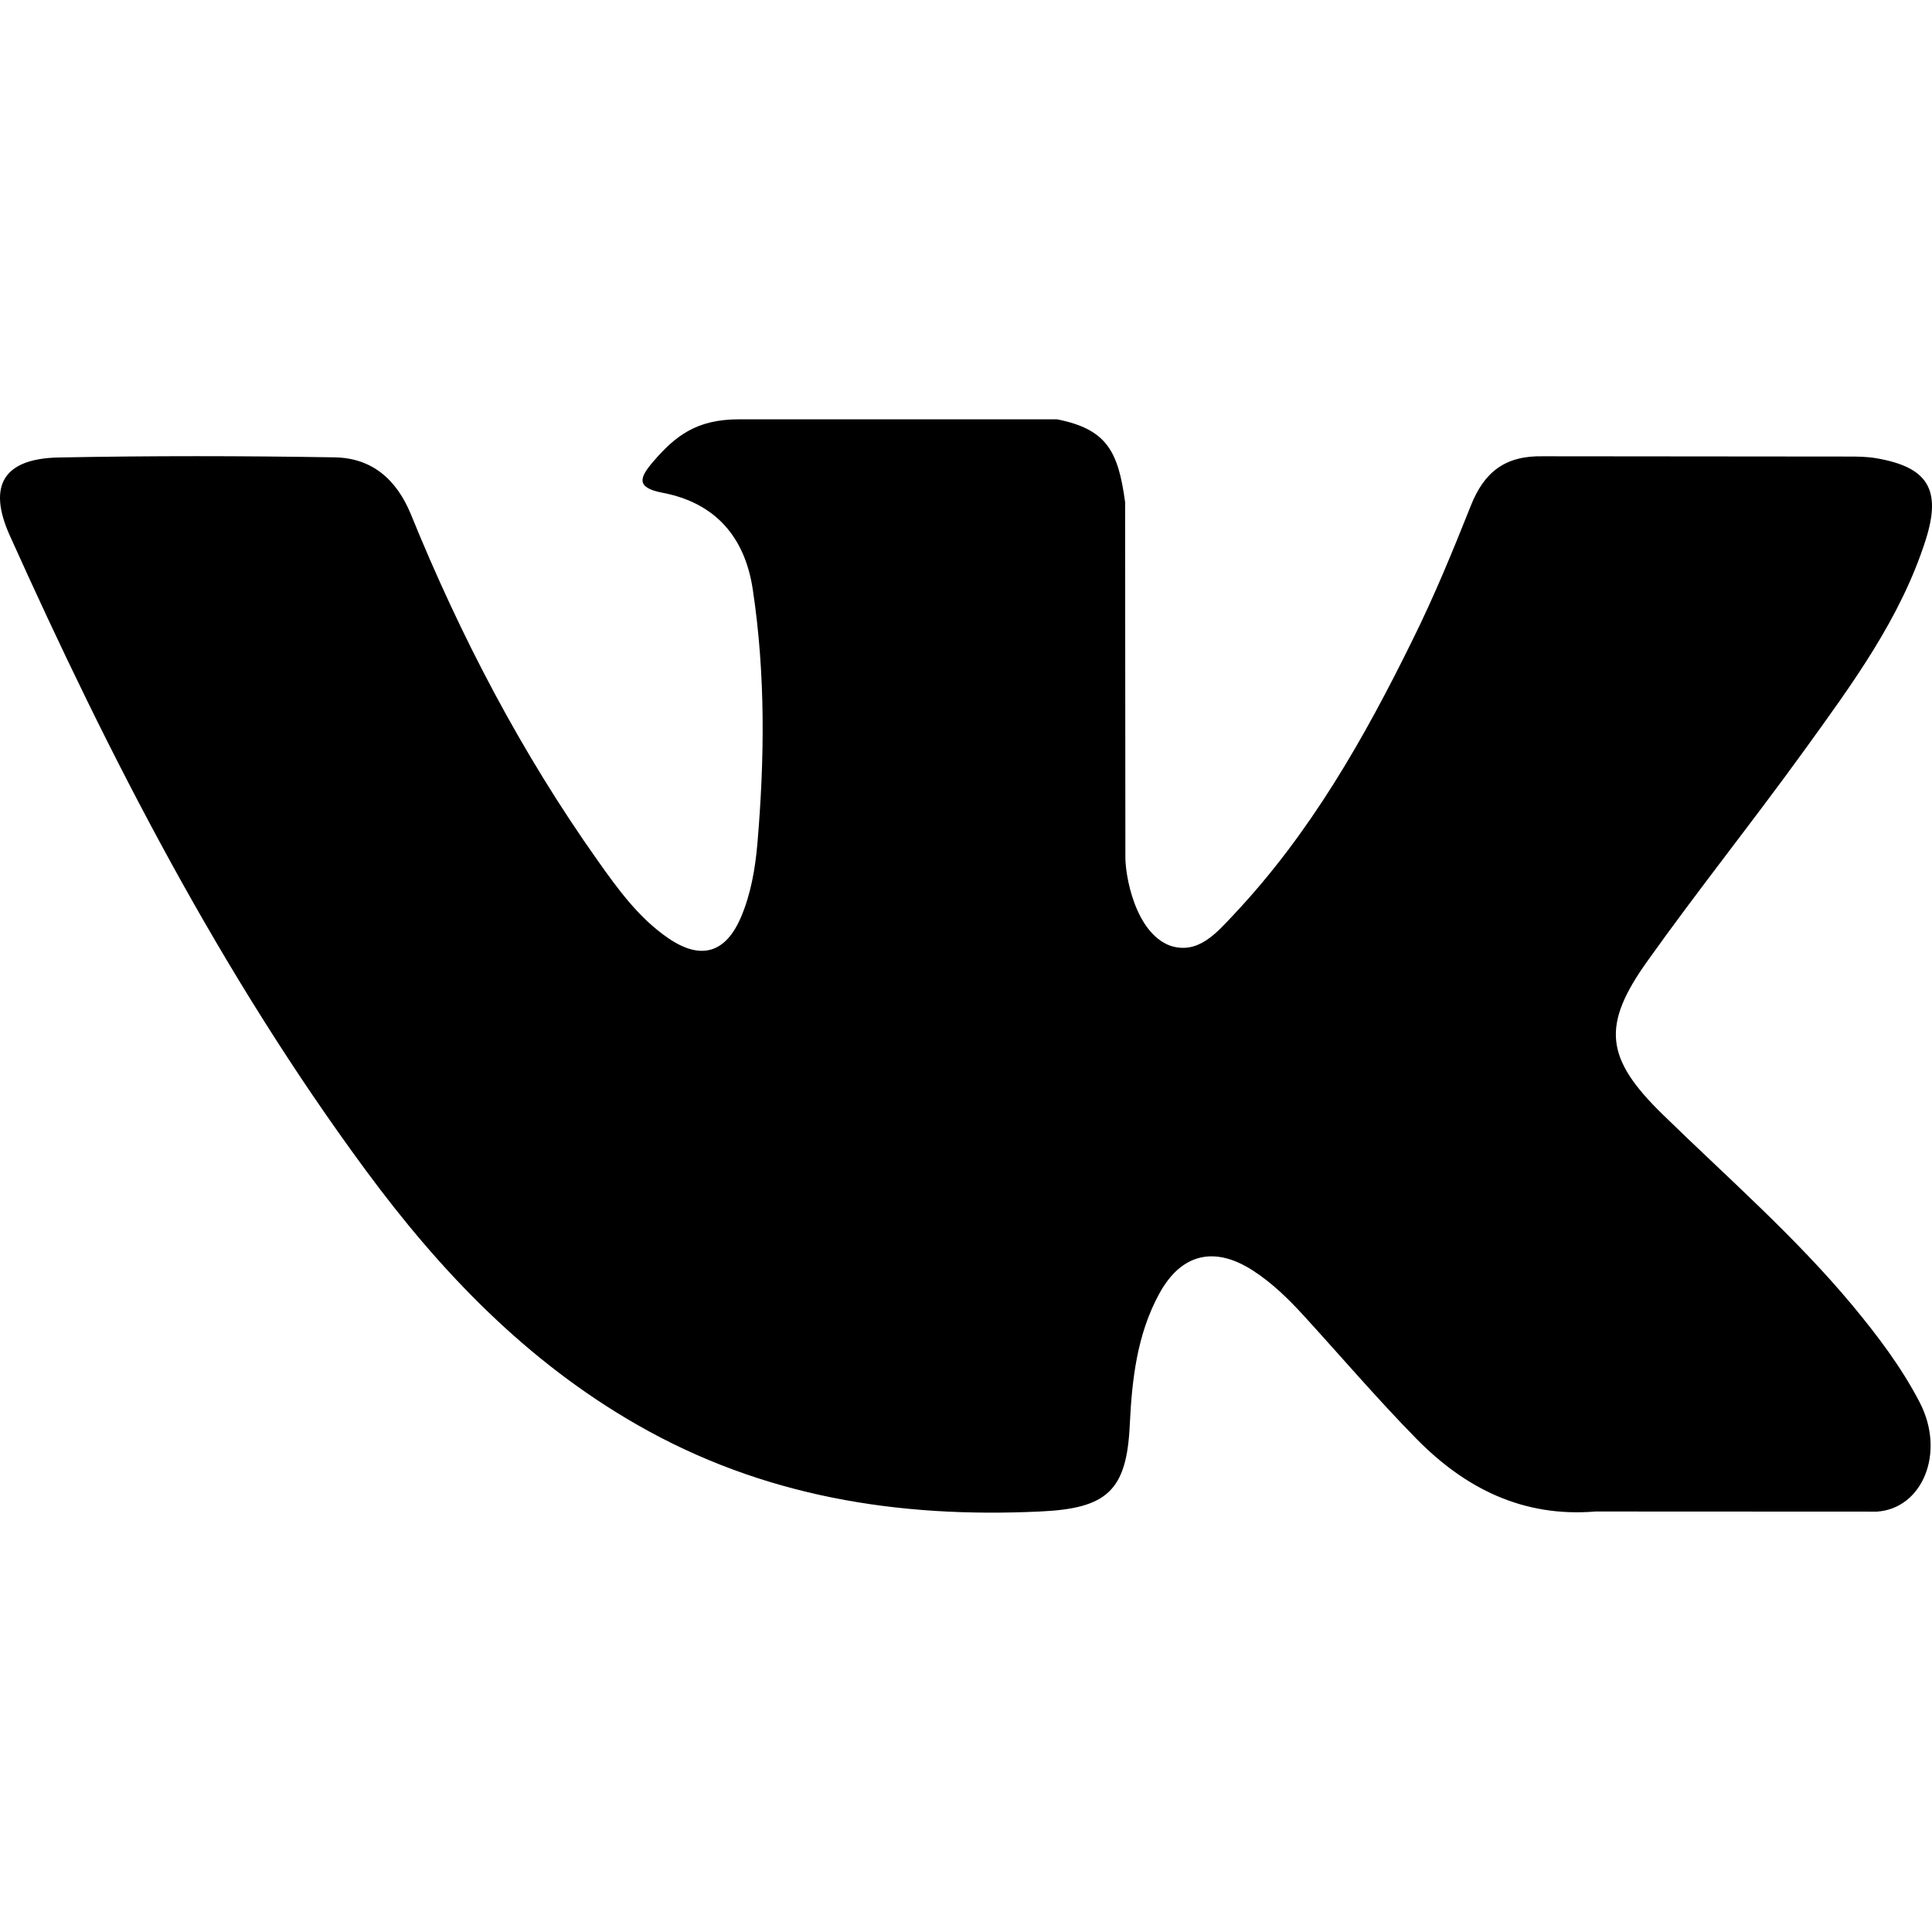
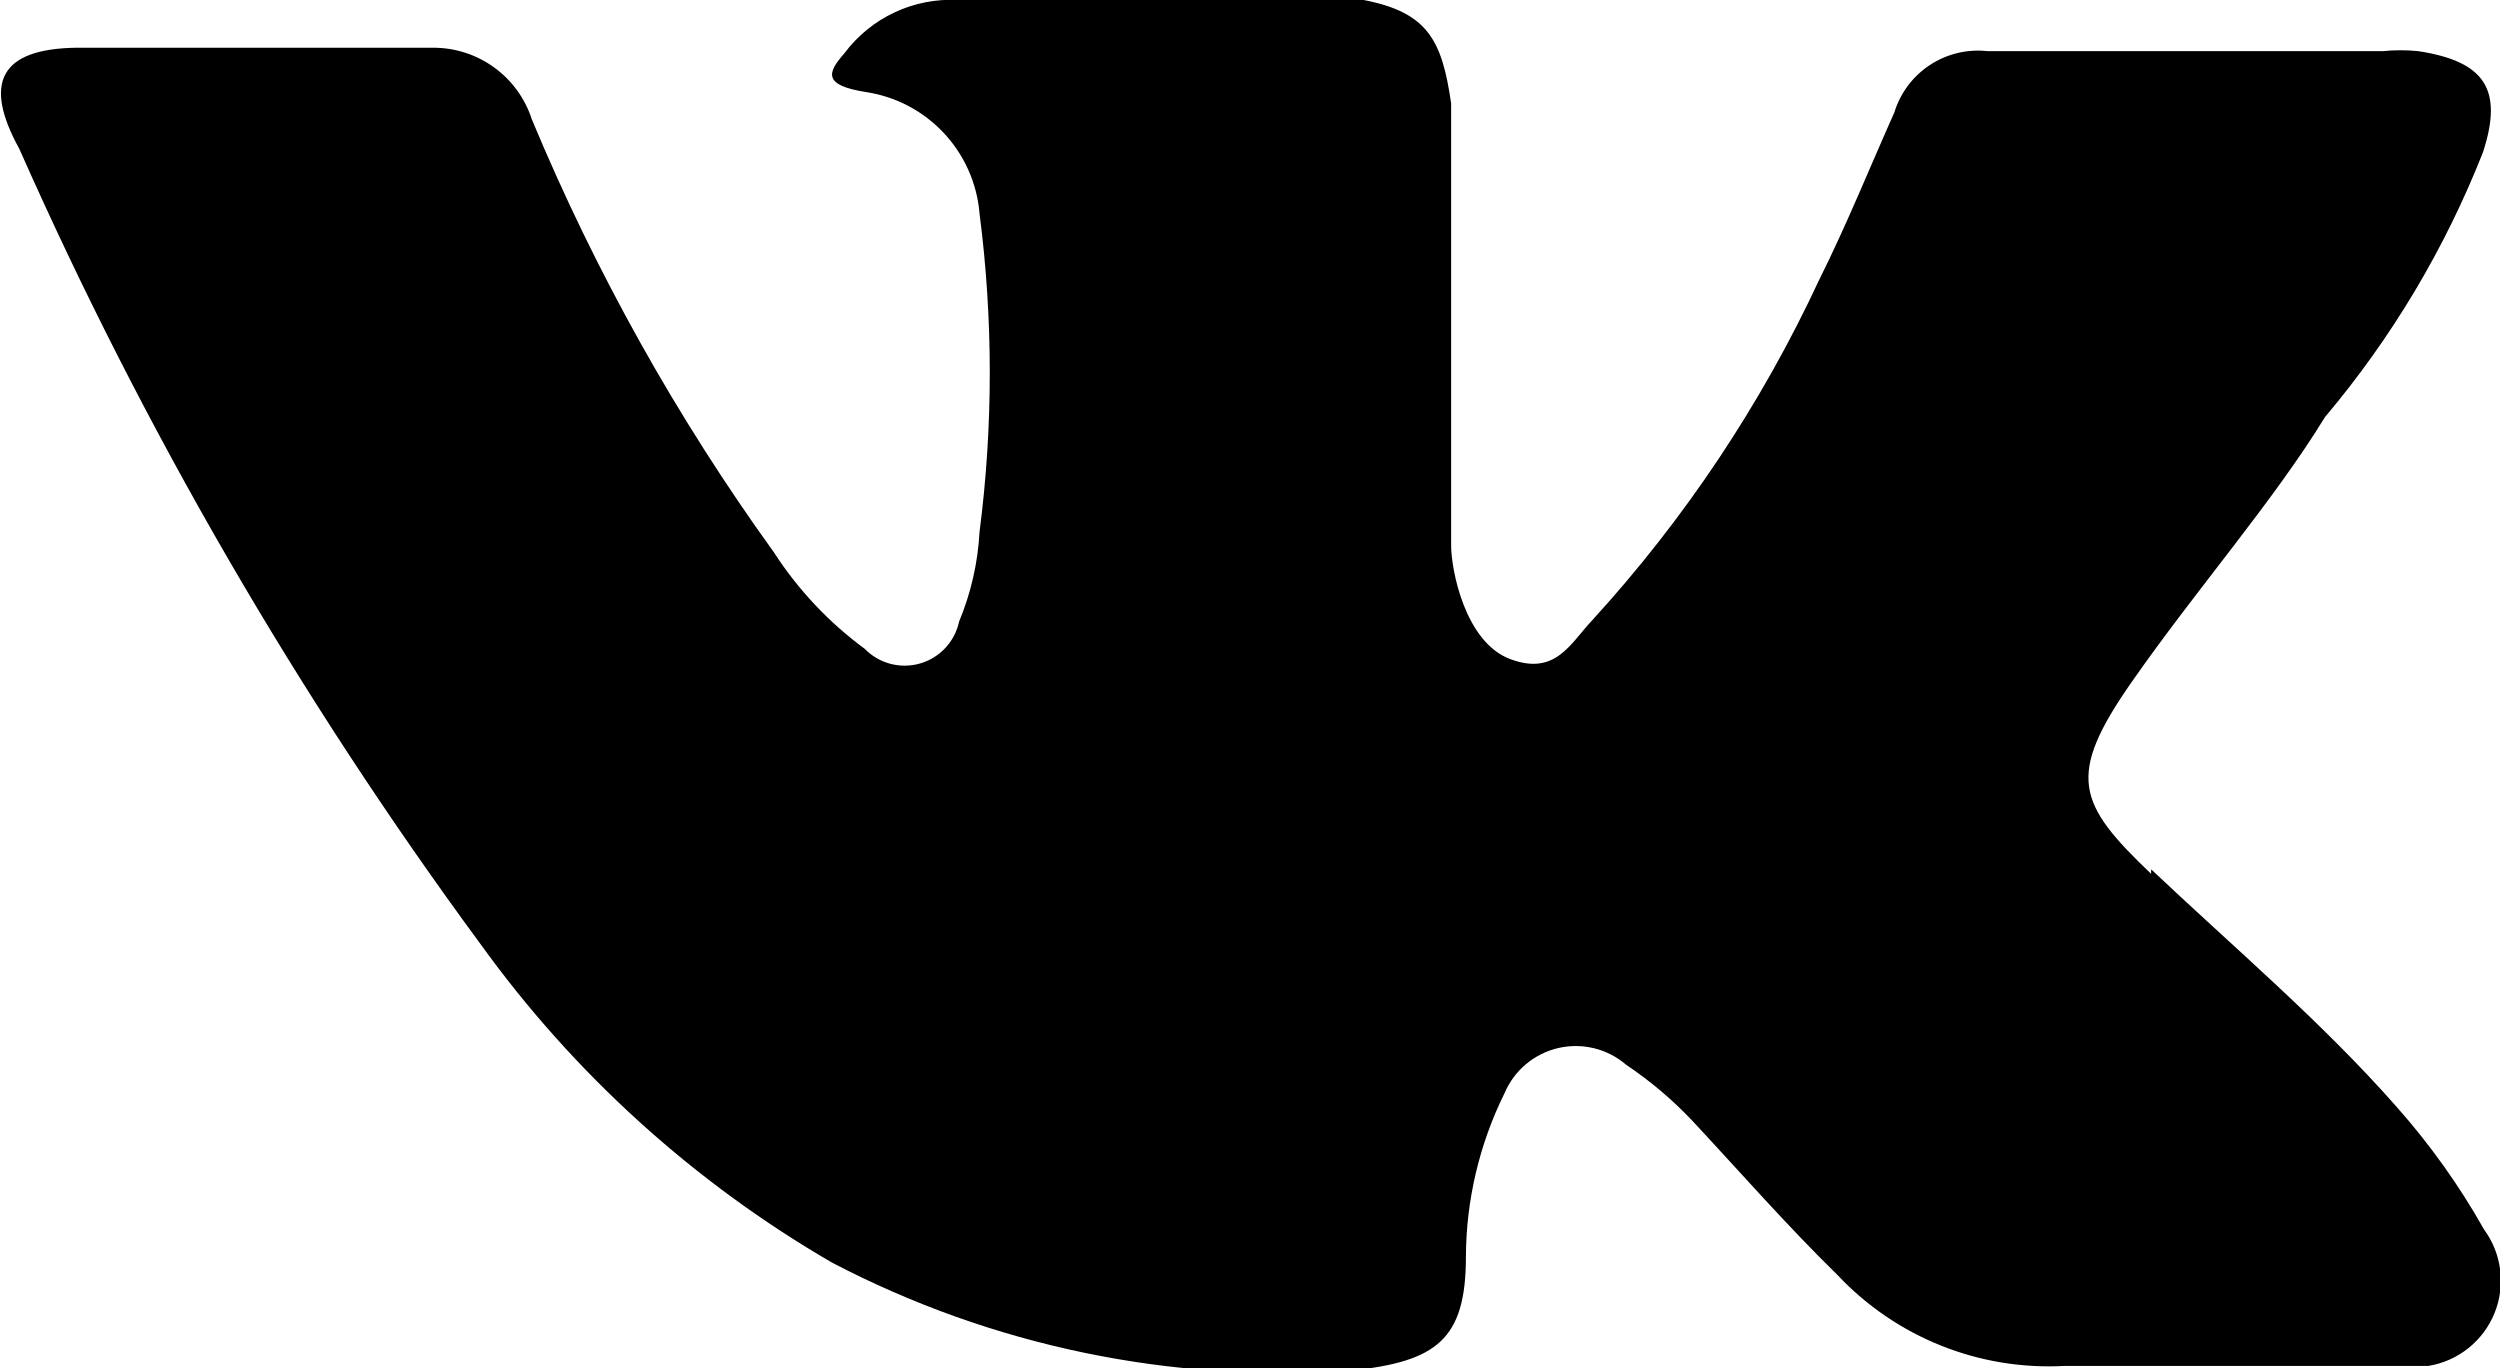
- <svg xmlns="http://www.w3.org/2000/svg" version="1.1" id="Layer_1" x="0px" y="0px" viewBox="0 0 304.36 304.36" style="enable-background:new 0 0 304.36 304.36;" xml:space="preserve">
-   <g id="XMLID_1_">
-     <path id="XMLID_807_" style="fill-rule:evenodd;clip-rule:evenodd;" d="M261.945,175.576c10.096,9.857,20.752,19.131,29.807,29.982   c4,4.822,7.787,9.798,10.684,15.394c4.105,7.955,0.387,16.709-6.746,17.184l-44.34-0.02c-11.436,0.949-20.559-3.655-28.23-11.474   c-6.139-6.253-11.824-12.908-17.727-19.372c-2.42-2.642-4.953-5.128-7.979-7.093c-6.053-3.929-11.307-2.726-14.766,3.587   c-3.523,6.421-4.322,13.531-4.668,20.687c-0.475,10.441-3.631,13.186-14.119,13.664c-22.414,1.057-43.686-2.334-63.447-13.641   c-17.422-9.968-30.932-24.04-42.691-39.971C34.828,153.482,17.295,119.395,1.537,84.353C-2.01,76.458,0.584,72.22,9.295,72.07   c14.465-0.281,28.928-0.261,43.41-0.02c5.879,0.086,9.771,3.458,12.041,9.012c7.826,19.243,17.402,37.551,29.422,54.521   c3.201,4.518,6.465,9.036,11.113,12.216c5.142,3.521,9.057,2.354,11.476-3.374c1.535-3.632,2.207-7.544,2.553-11.434   c1.146-13.383,1.297-26.743-0.713-40.079c-1.234-8.323-5.922-13.711-14.227-15.286c-4.238-0.803-3.607-2.38-1.555-4.799   c3.564-4.172,6.916-6.769,13.598-6.769h50.111c7.889,1.557,9.641,5.101,10.721,13.039l0.043,55.663   c-0.086,3.073,1.535,12.192,7.07,14.226c4.43,1.448,7.35-2.096,10.008-4.905c11.998-12.734,20.561-27.783,28.211-43.366   c3.395-6.852,6.314-13.968,9.143-21.078c2.096-5.276,5.385-7.872,11.328-7.757l48.229,0.043c1.43,0,2.877,0.021,4.262,0.258   c8.127,1.385,10.354,4.881,7.844,12.817c-3.955,12.451-11.65,22.827-19.174,33.251c-8.043,11.129-16.645,21.877-24.621,33.072   C252.26,161.544,252.842,166.697,261.945,175.576L261.945,175.576z M261.945,175.576" />
-   </g>
-   <g>
- </g>
-   <g>
- </g>
-   <g>
- </g>
-   <g>
- </g>
-   <g>
- </g>
-   <g>
- </g>
-   <g>
- </g>
-   <g>
- </g>
-   <g>
- </g>
-   <g>
- </g>
-   <g>
- </g>
-   <g>
- </g>
-   <g>
- </g>
-   <g>
- </g>
-   <g>
- </g>
+ <svg xmlns="http://www.w3.org/2000/svg" viewBox="0 0 22 12.03">
+   <path d="M18.93,7.65c.73.69,1.5,1.34,2.16,2.09a6.25,6.25,0,0,1,.77,1.08.76.76,0,0,1-.49,1.2h-3.2a2.55,2.55,0,0,1-2-.8c-.45-.44-.86-.91-1.28-1.36a3.42,3.42,0,0,0-.58-.49.68.68,0,0,0-1.07.25,3.28,3.28,0,0,0-.34,1.44c0,.73-.26.92-1,1a8.54,8.54,0,0,1-4.58-.95,10,10,0,0,1-3.09-2.8,37.24,37.24,0,0,1-4.06-7C-.15.73,0,.43.67.42c1,0,2.09,0,3.14,0a.91.91,0,0,1,.87.63A19,19,0,0,0,6.81,4.86a3.23,3.23,0,0,0,.8.85.49.49,0,0,0,.83-.24,2.39,2.39,0,0,0,.18-.79,10.93,10.93,0,0,0,0-2.8,1.18,1.18,0,0,0-1-1.07C7.24.75,7.28.64,7.43.47a1.17,1.17,0,0,1,1-.47H12c.57.11.69.36.77.91V4.8c0,.21.12.85.52,1s.53-.14.72-.34a11.86,11.86,0,0,0,2-3c.24-.48.45-1,.66-1.47a.77.77,0,0,1,.82-.54h3.48a1.56,1.56,0,0,1,.31,0c.59.09.75.34.57.89a8.37,8.37,0,0,1-1.39,2.33C20,4.42,19.34,5.17,18.76,6s-.48,1.07.17,1.69Z" />
</svg>
